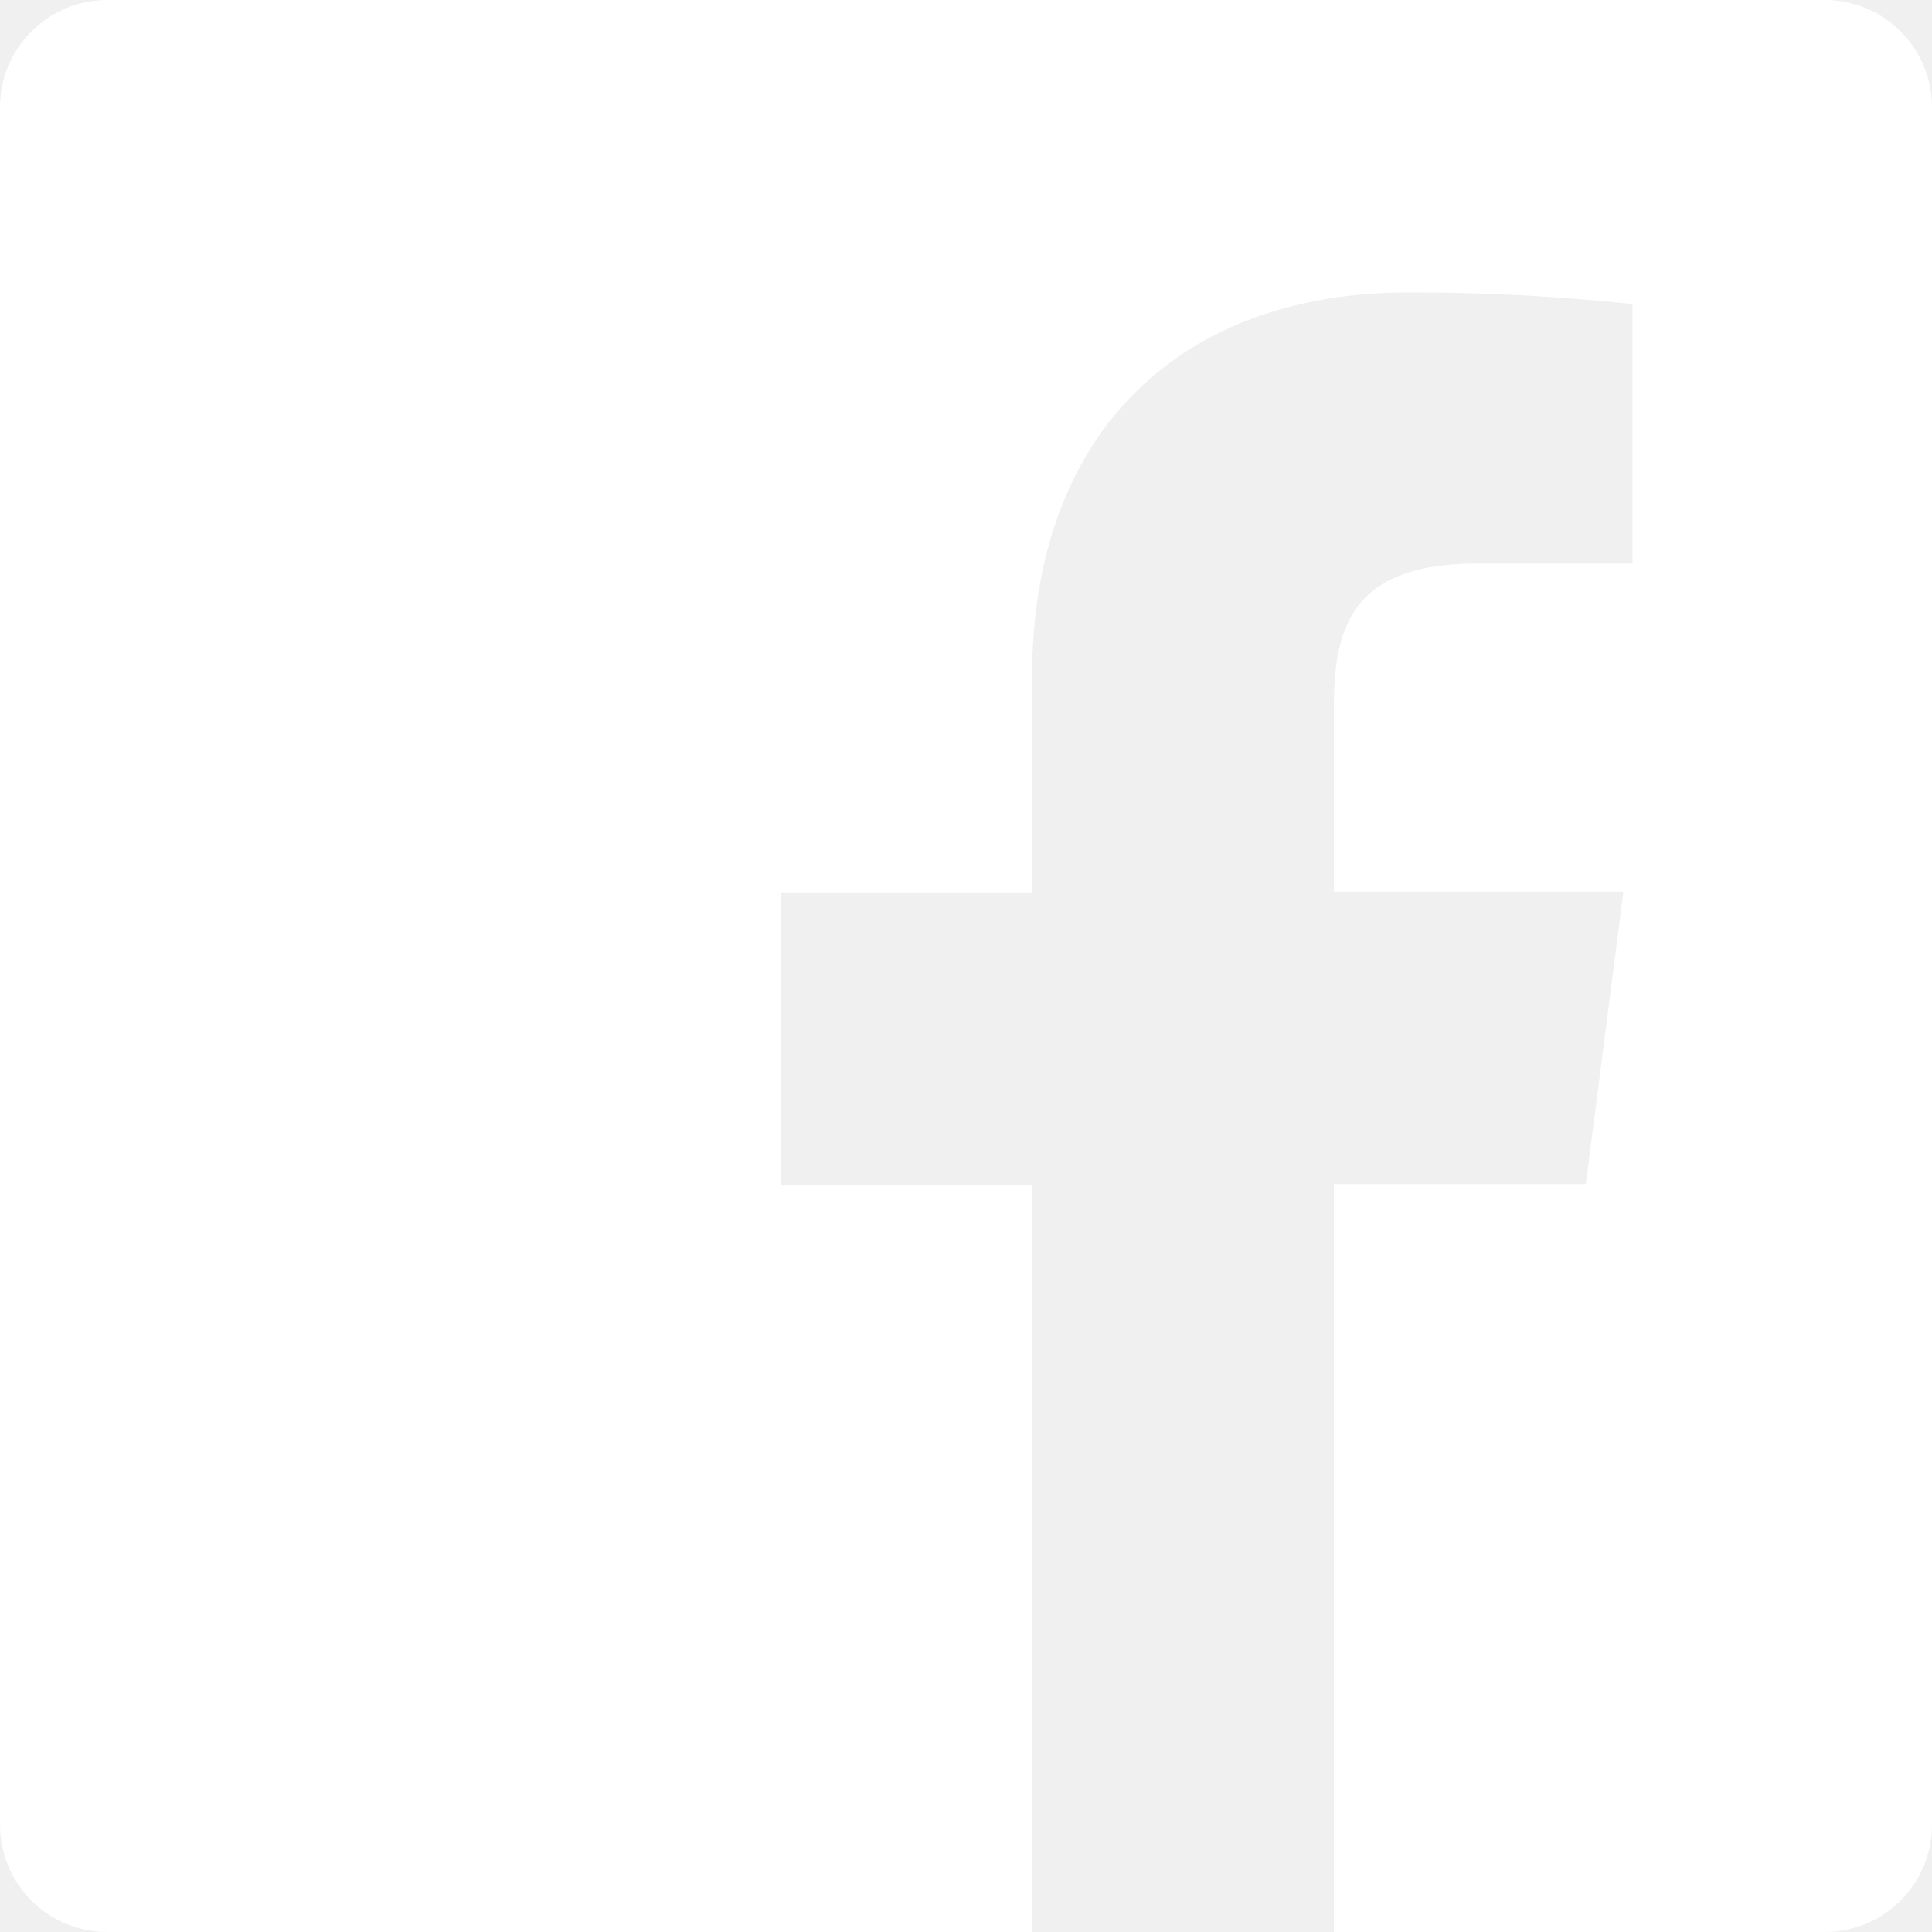
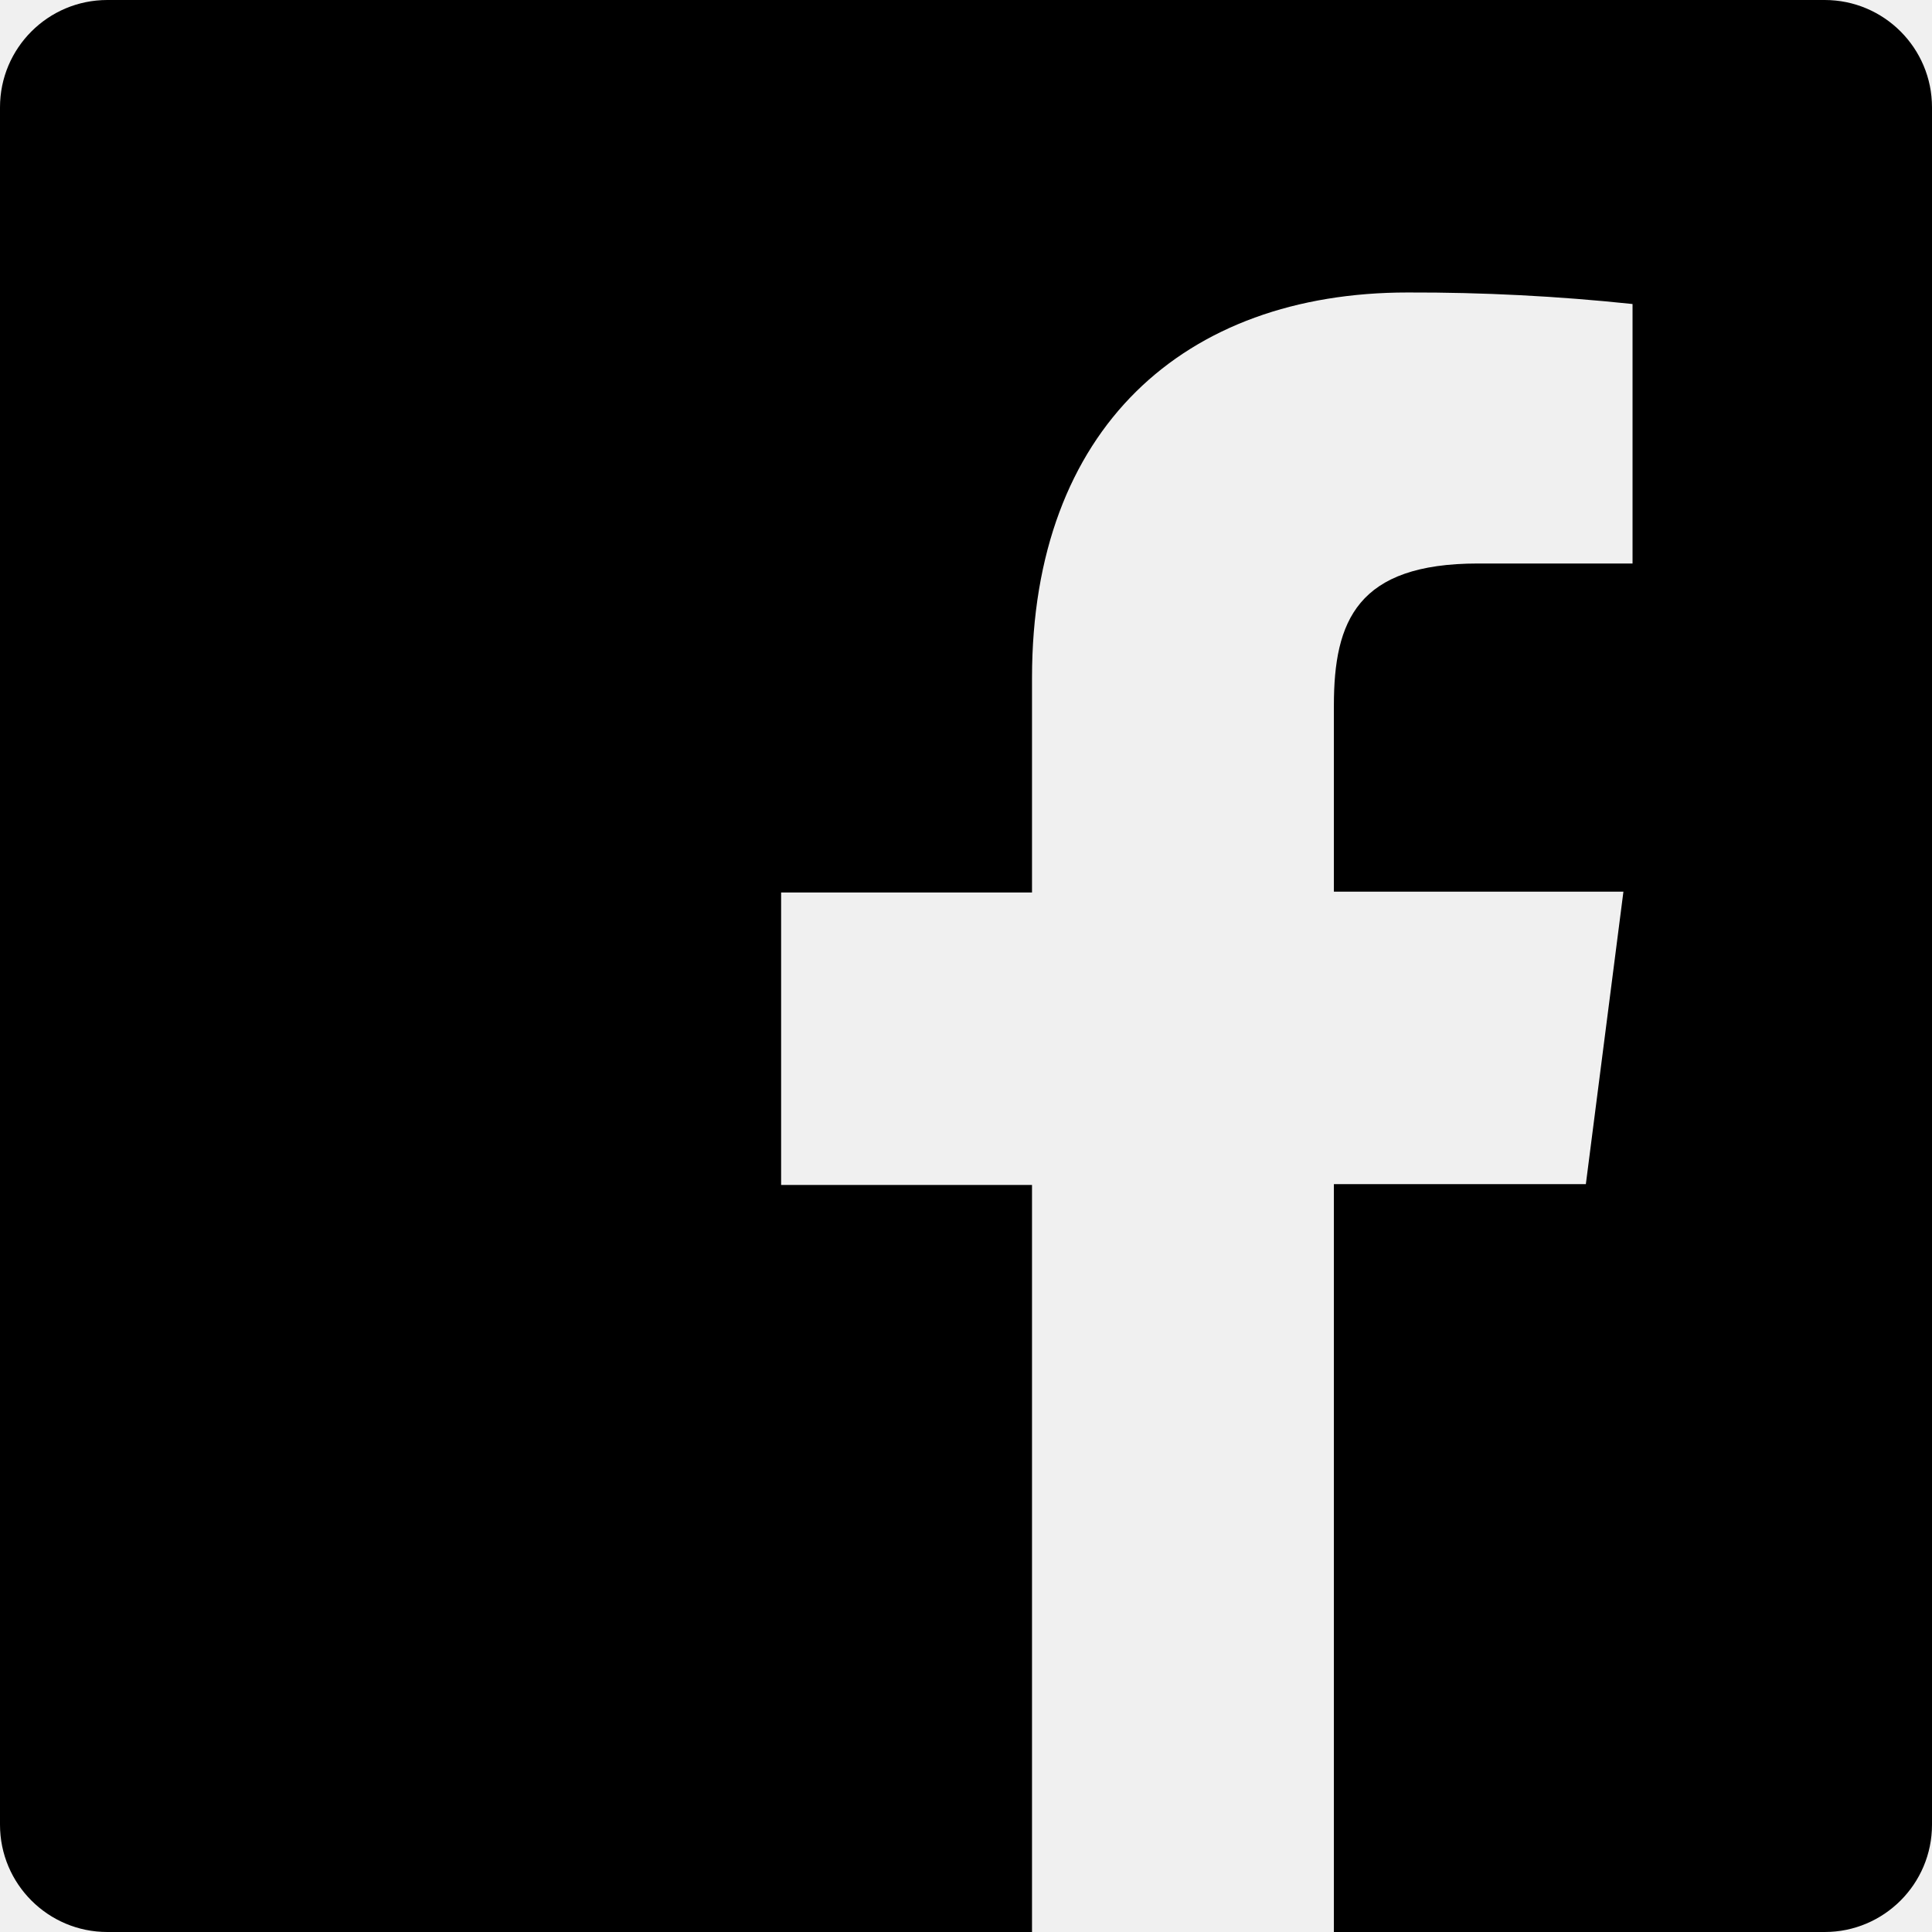
<svg xmlns="http://www.w3.org/2000/svg" data-name="Layer 1" version="1.1" viewBox="0 0 72 72">
-   <defs>
-     <style>.cls-1{fill:#fff;}</style>
-   </defs>
  <path class="cls-1" d="M68,0H4A4,4,0,0,0,0,4V68a4,4,0,0,0,4,4H38.46V44.16H29.11V33.26h9.35v-8c0-9.3,5.68-14.36,14-14.36a77.46,77.46,0,0,1,8.38.43V21H55.08c-4.5,0-5.37,2.14-5.37,5.29v6.94H60.5l-1.4,10.9H49.71V72H68a4,4,0,0,0,4-4V4A4,4,0,0,0,68,0Z" />
</svg>
